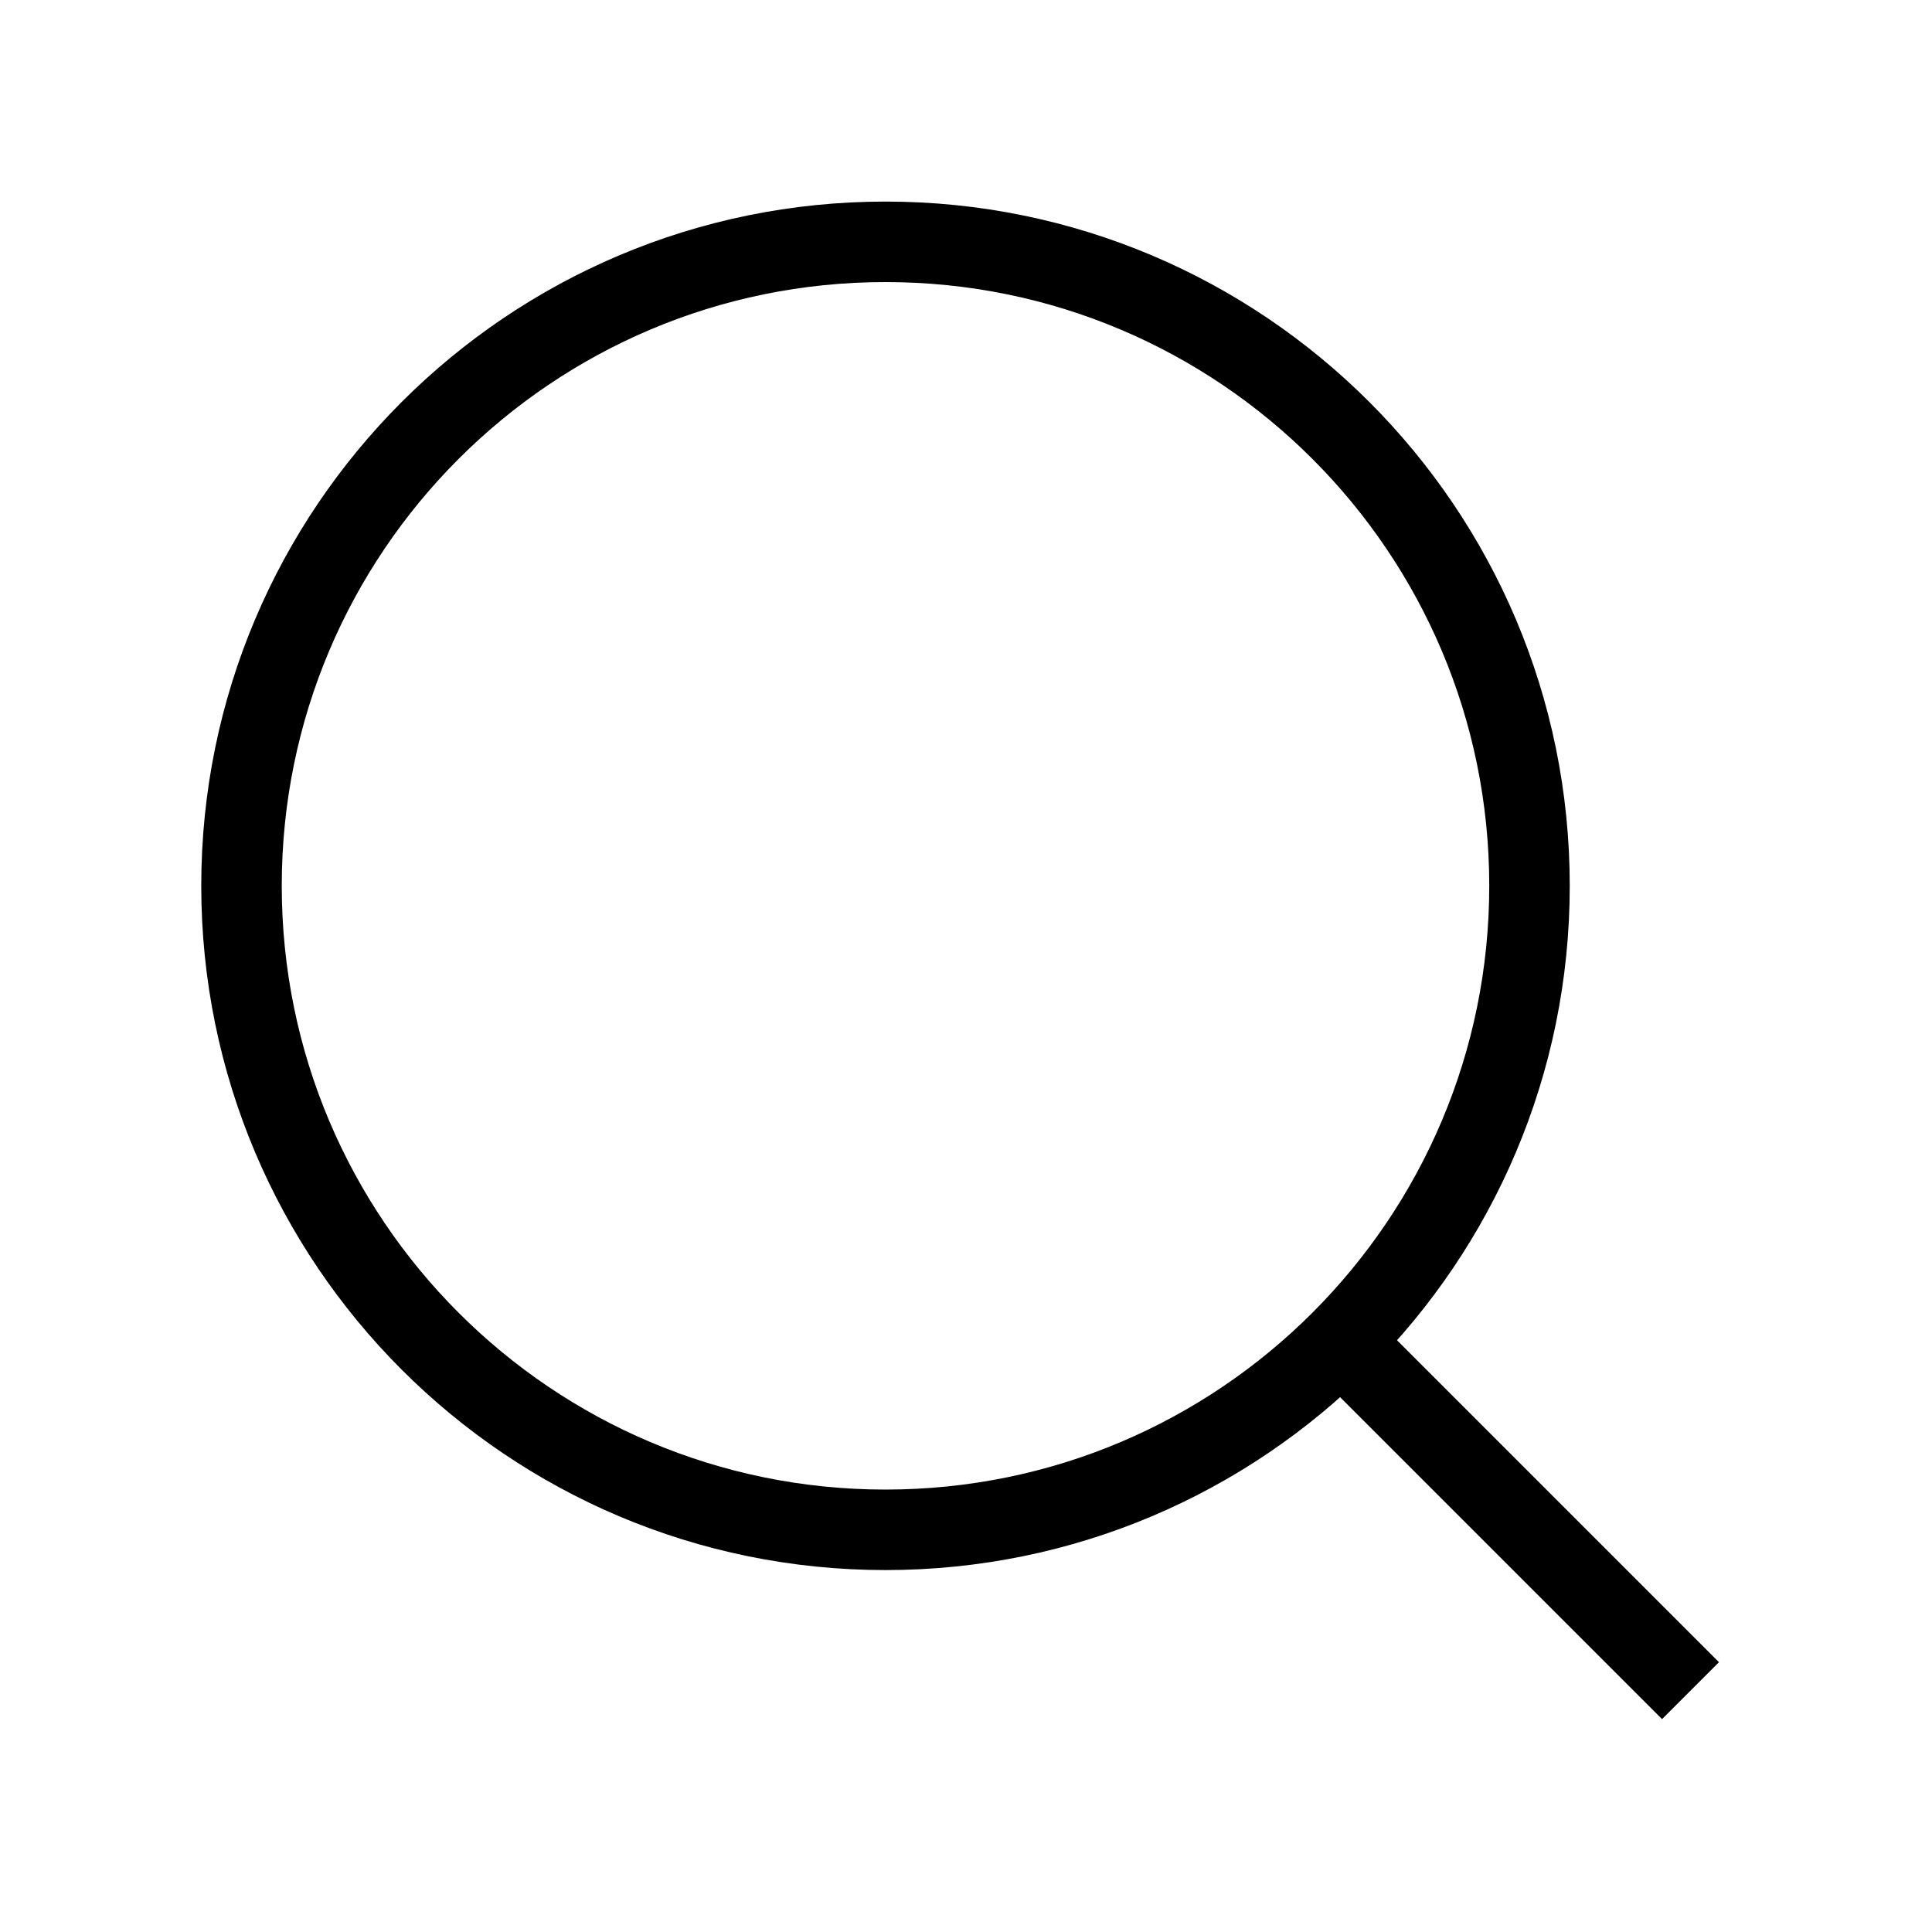
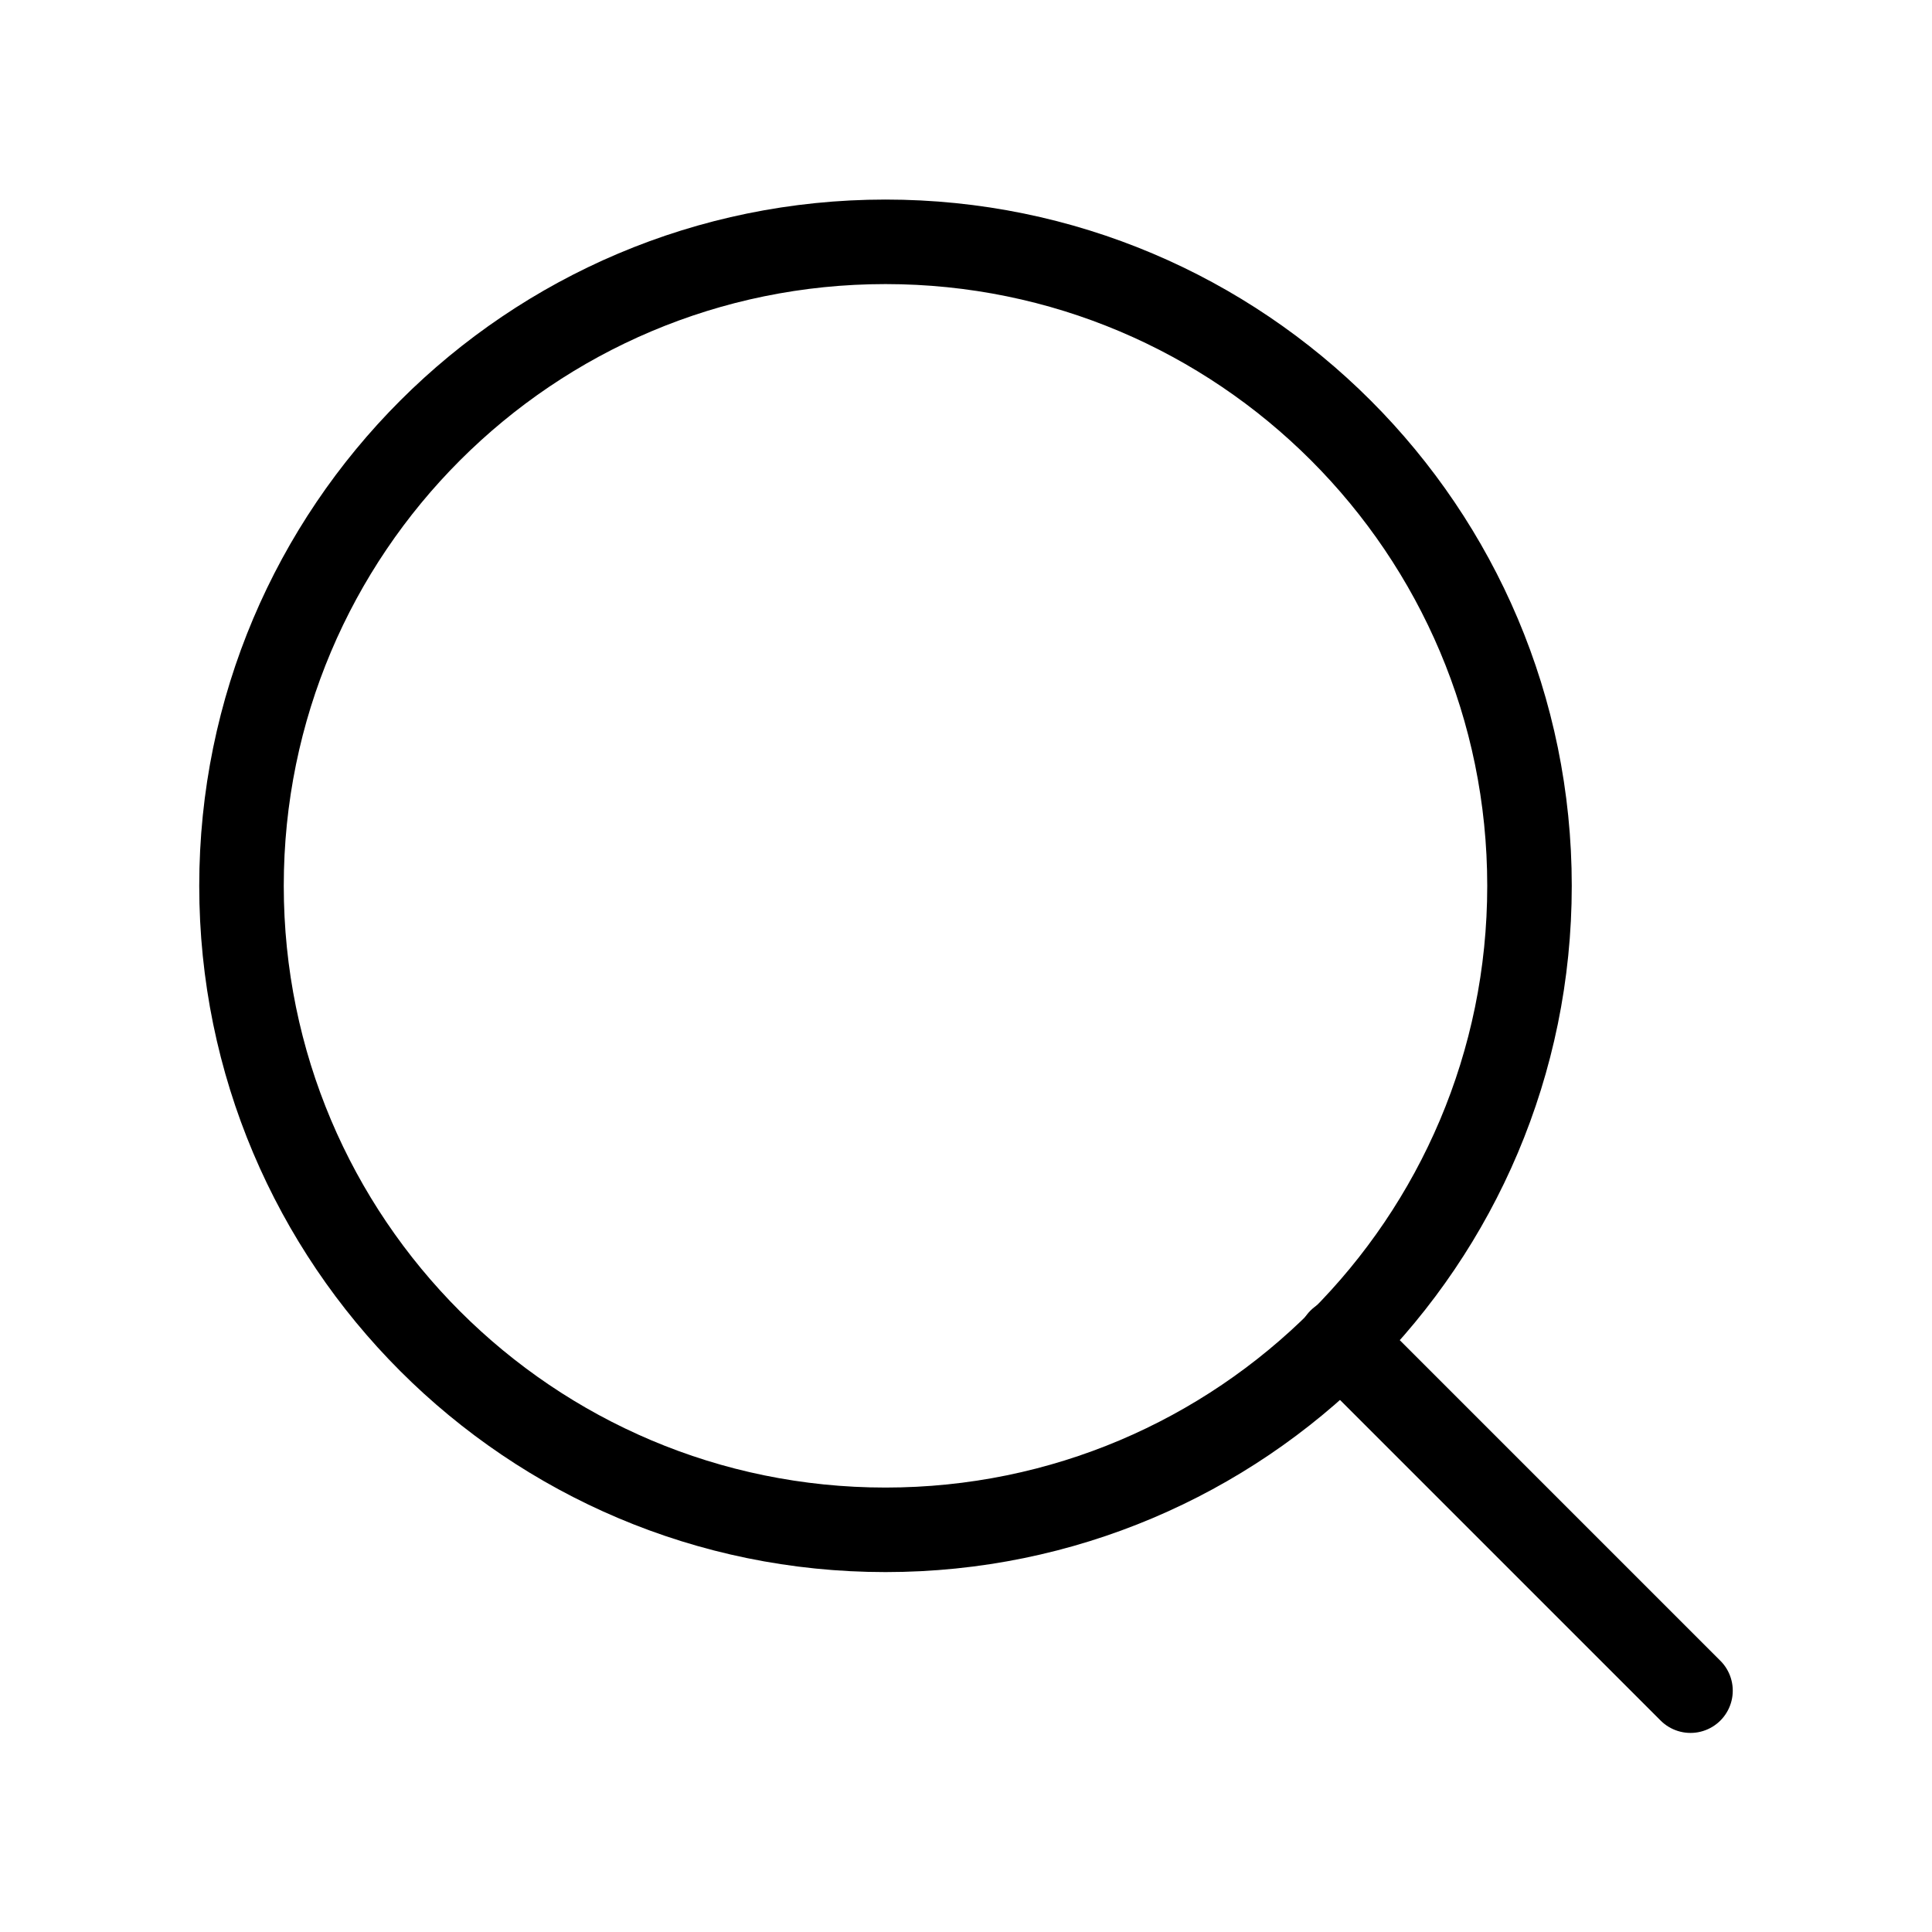
<svg xmlns="http://www.w3.org/2000/svg" viewBox="0 0 24 24" fill="none">
-   <path d="M11 19.004C15.418 19.004 19 15.422 19 11.004C19 6.586 15.418 3.004 11 3.004C6.582 3.004 3 6.586 3 11.004C3 15.422 6.582 19.004 11 19.004Z" stroke="currentColor" strokeWidth="1.05" strokeLinecap="round" strokeLinejoin="round" />
-   <path d="M21 21.002L16.65 16.652" stroke="currentColor" strokeWidth="1.05" strokeLinecap="round" strokeLinejoin="round" />
+   <path d="M11 19.004C15.418 19.004 19 15.422 19 11.004C19 6.586 15.418 3.004 11 3.004C6.582 3.004 3 6.586 3 11.004C3 15.422 6.582 19.004 11 19.004Z" stroke="currentColor" stroke-width="1.05" stroke-linecap="round" stroke-linejoin="round" />
+   <path d="M21 21.002L16.65 16.652" stroke="currentColor" stroke-width="1.05" stroke-linecap="round" stroke-linejoin="round" />
</svg>
